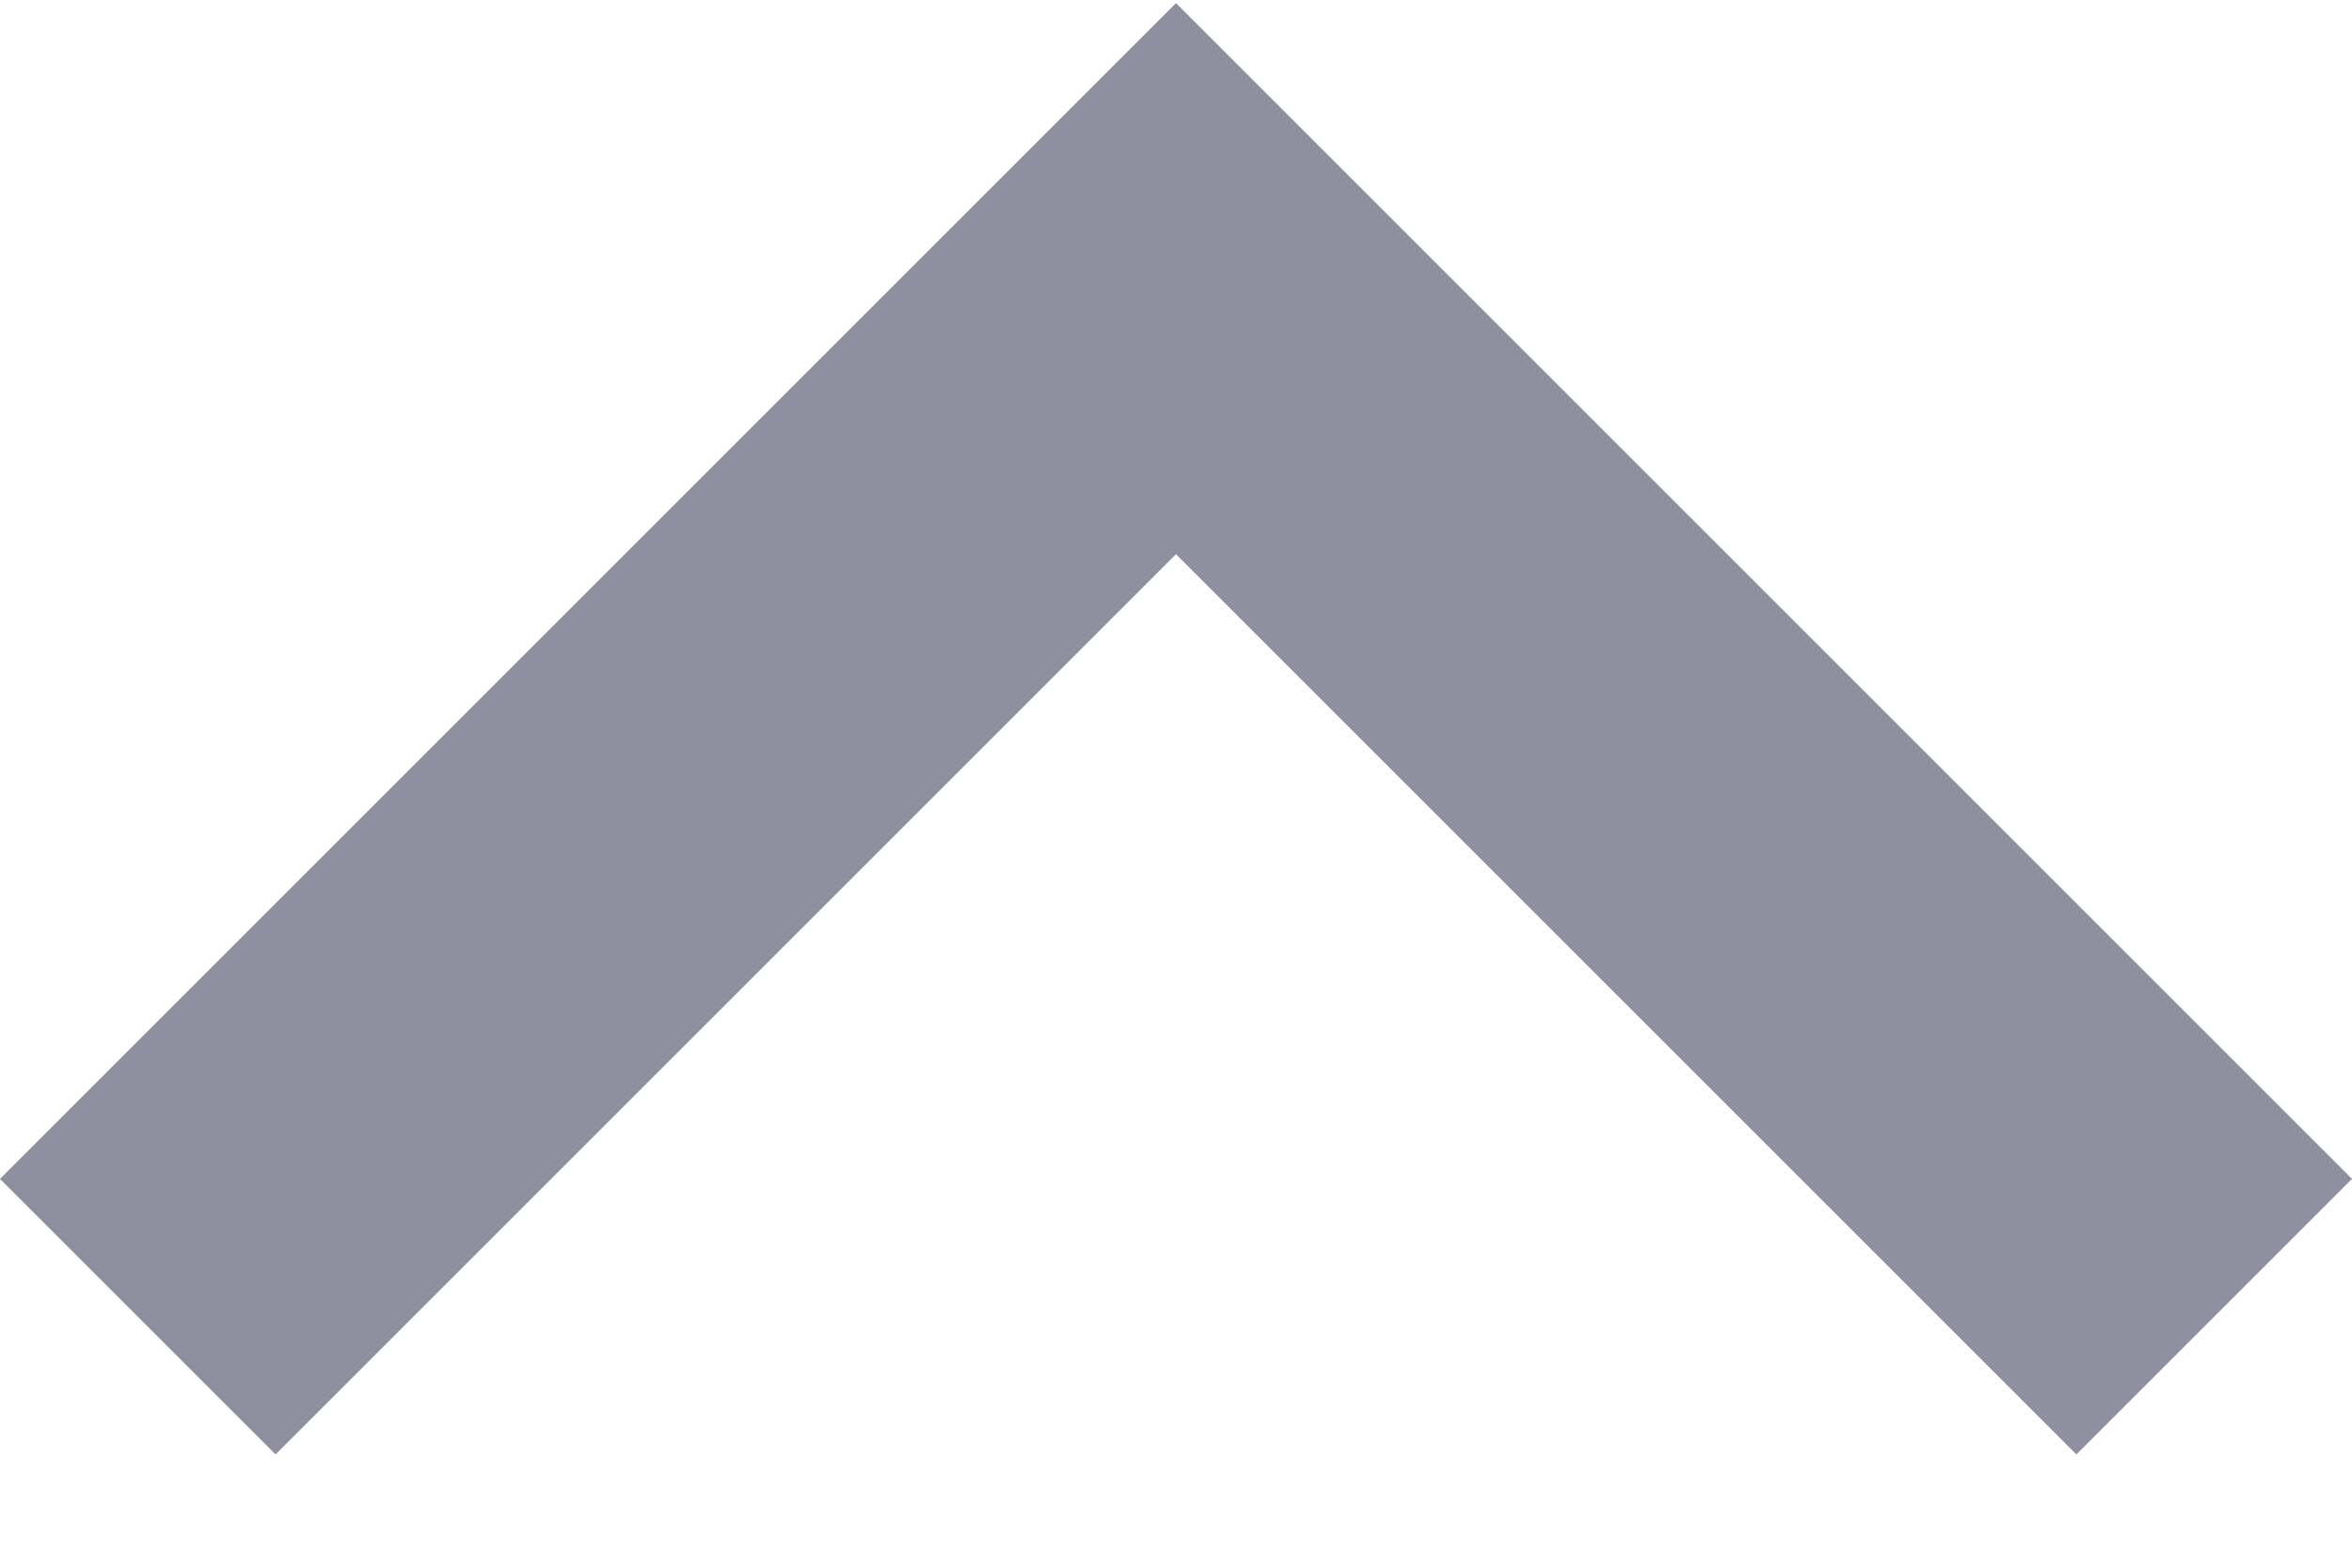
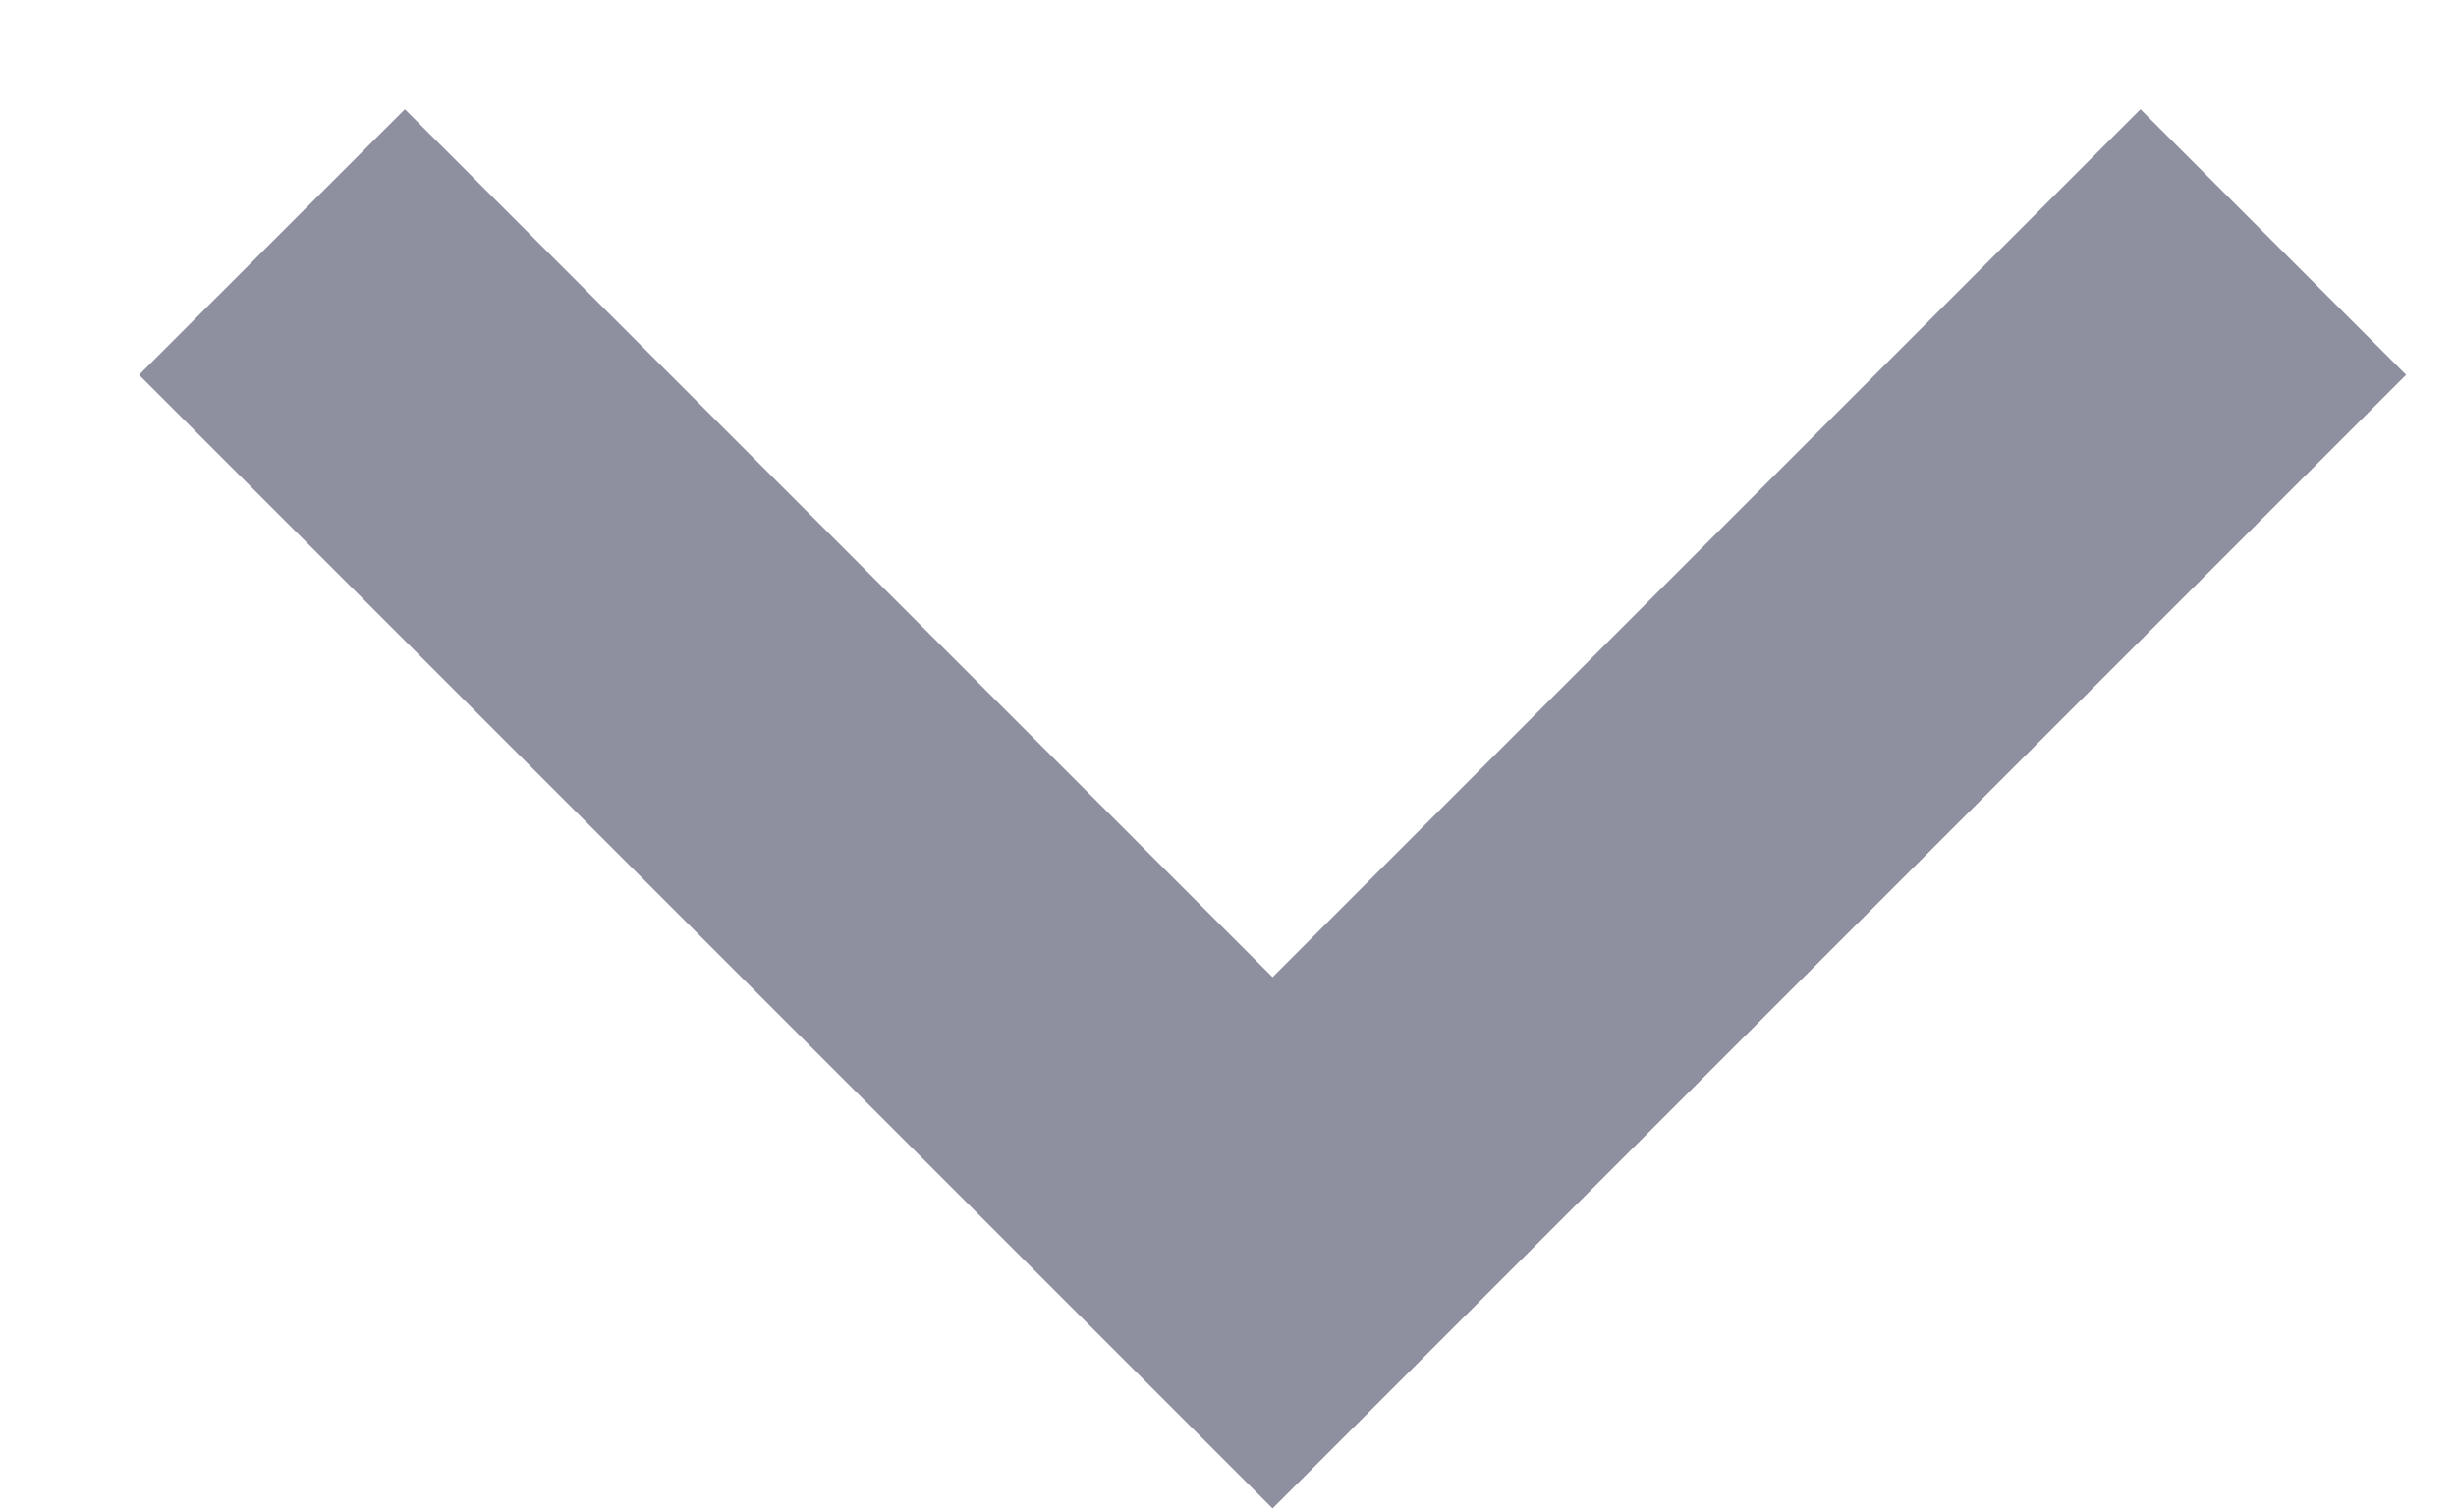
- <svg xmlns="http://www.w3.org/2000/svg" width="12" height="8" viewBox="0 0 12 8" fill="none">
-   <path d="M1.406 7.422L1.74709e-06 6.016L6 0.016L12 6.016L10.594 7.422L6 2.828L1.406 7.422Z" fill="#1F2041" fill-opacity="0.5" />
+ <svg xmlns="http://www.w3.org/2000/svg" width="13" height="8" viewBox="0 0 13 8" fill="none">
+   <path d="M11.33 0.578L12.736 1.984L6.736 7.984L0.736 1.984L2.143 0.578L6.736 5.172L11.33 0.578Z" fill="#1F2041" fill-opacity="0.5" />
</svg>
